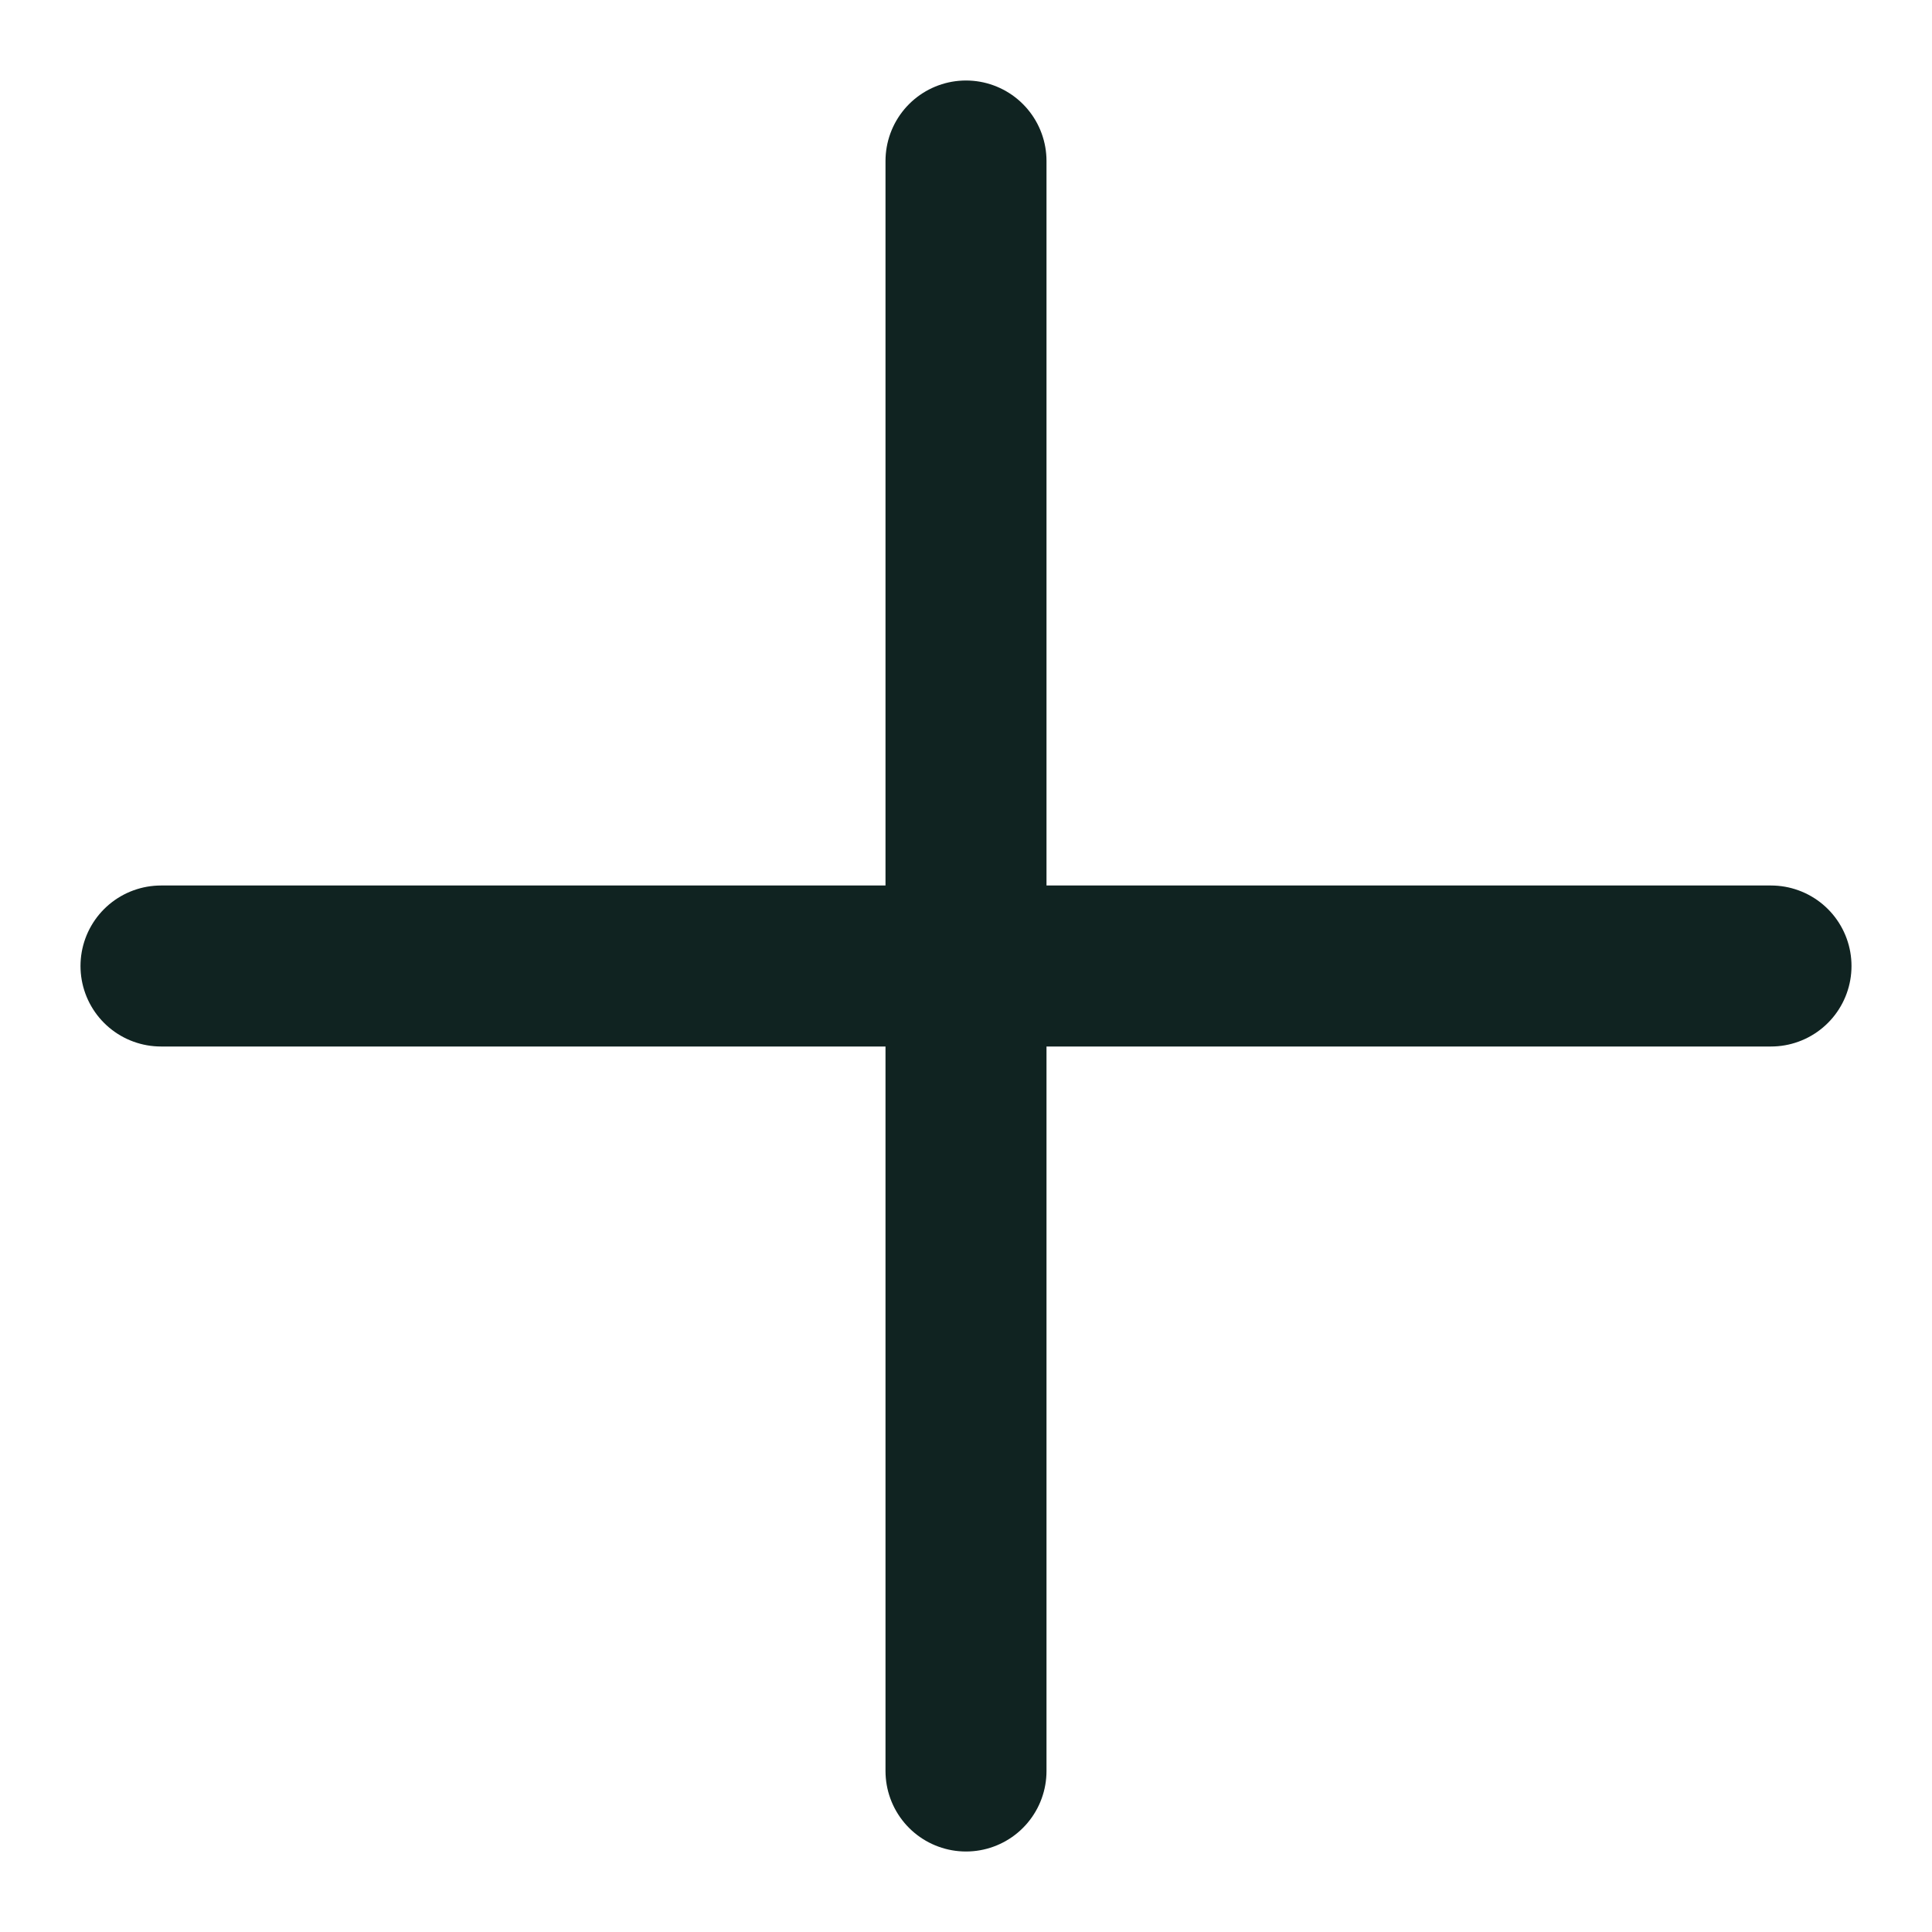
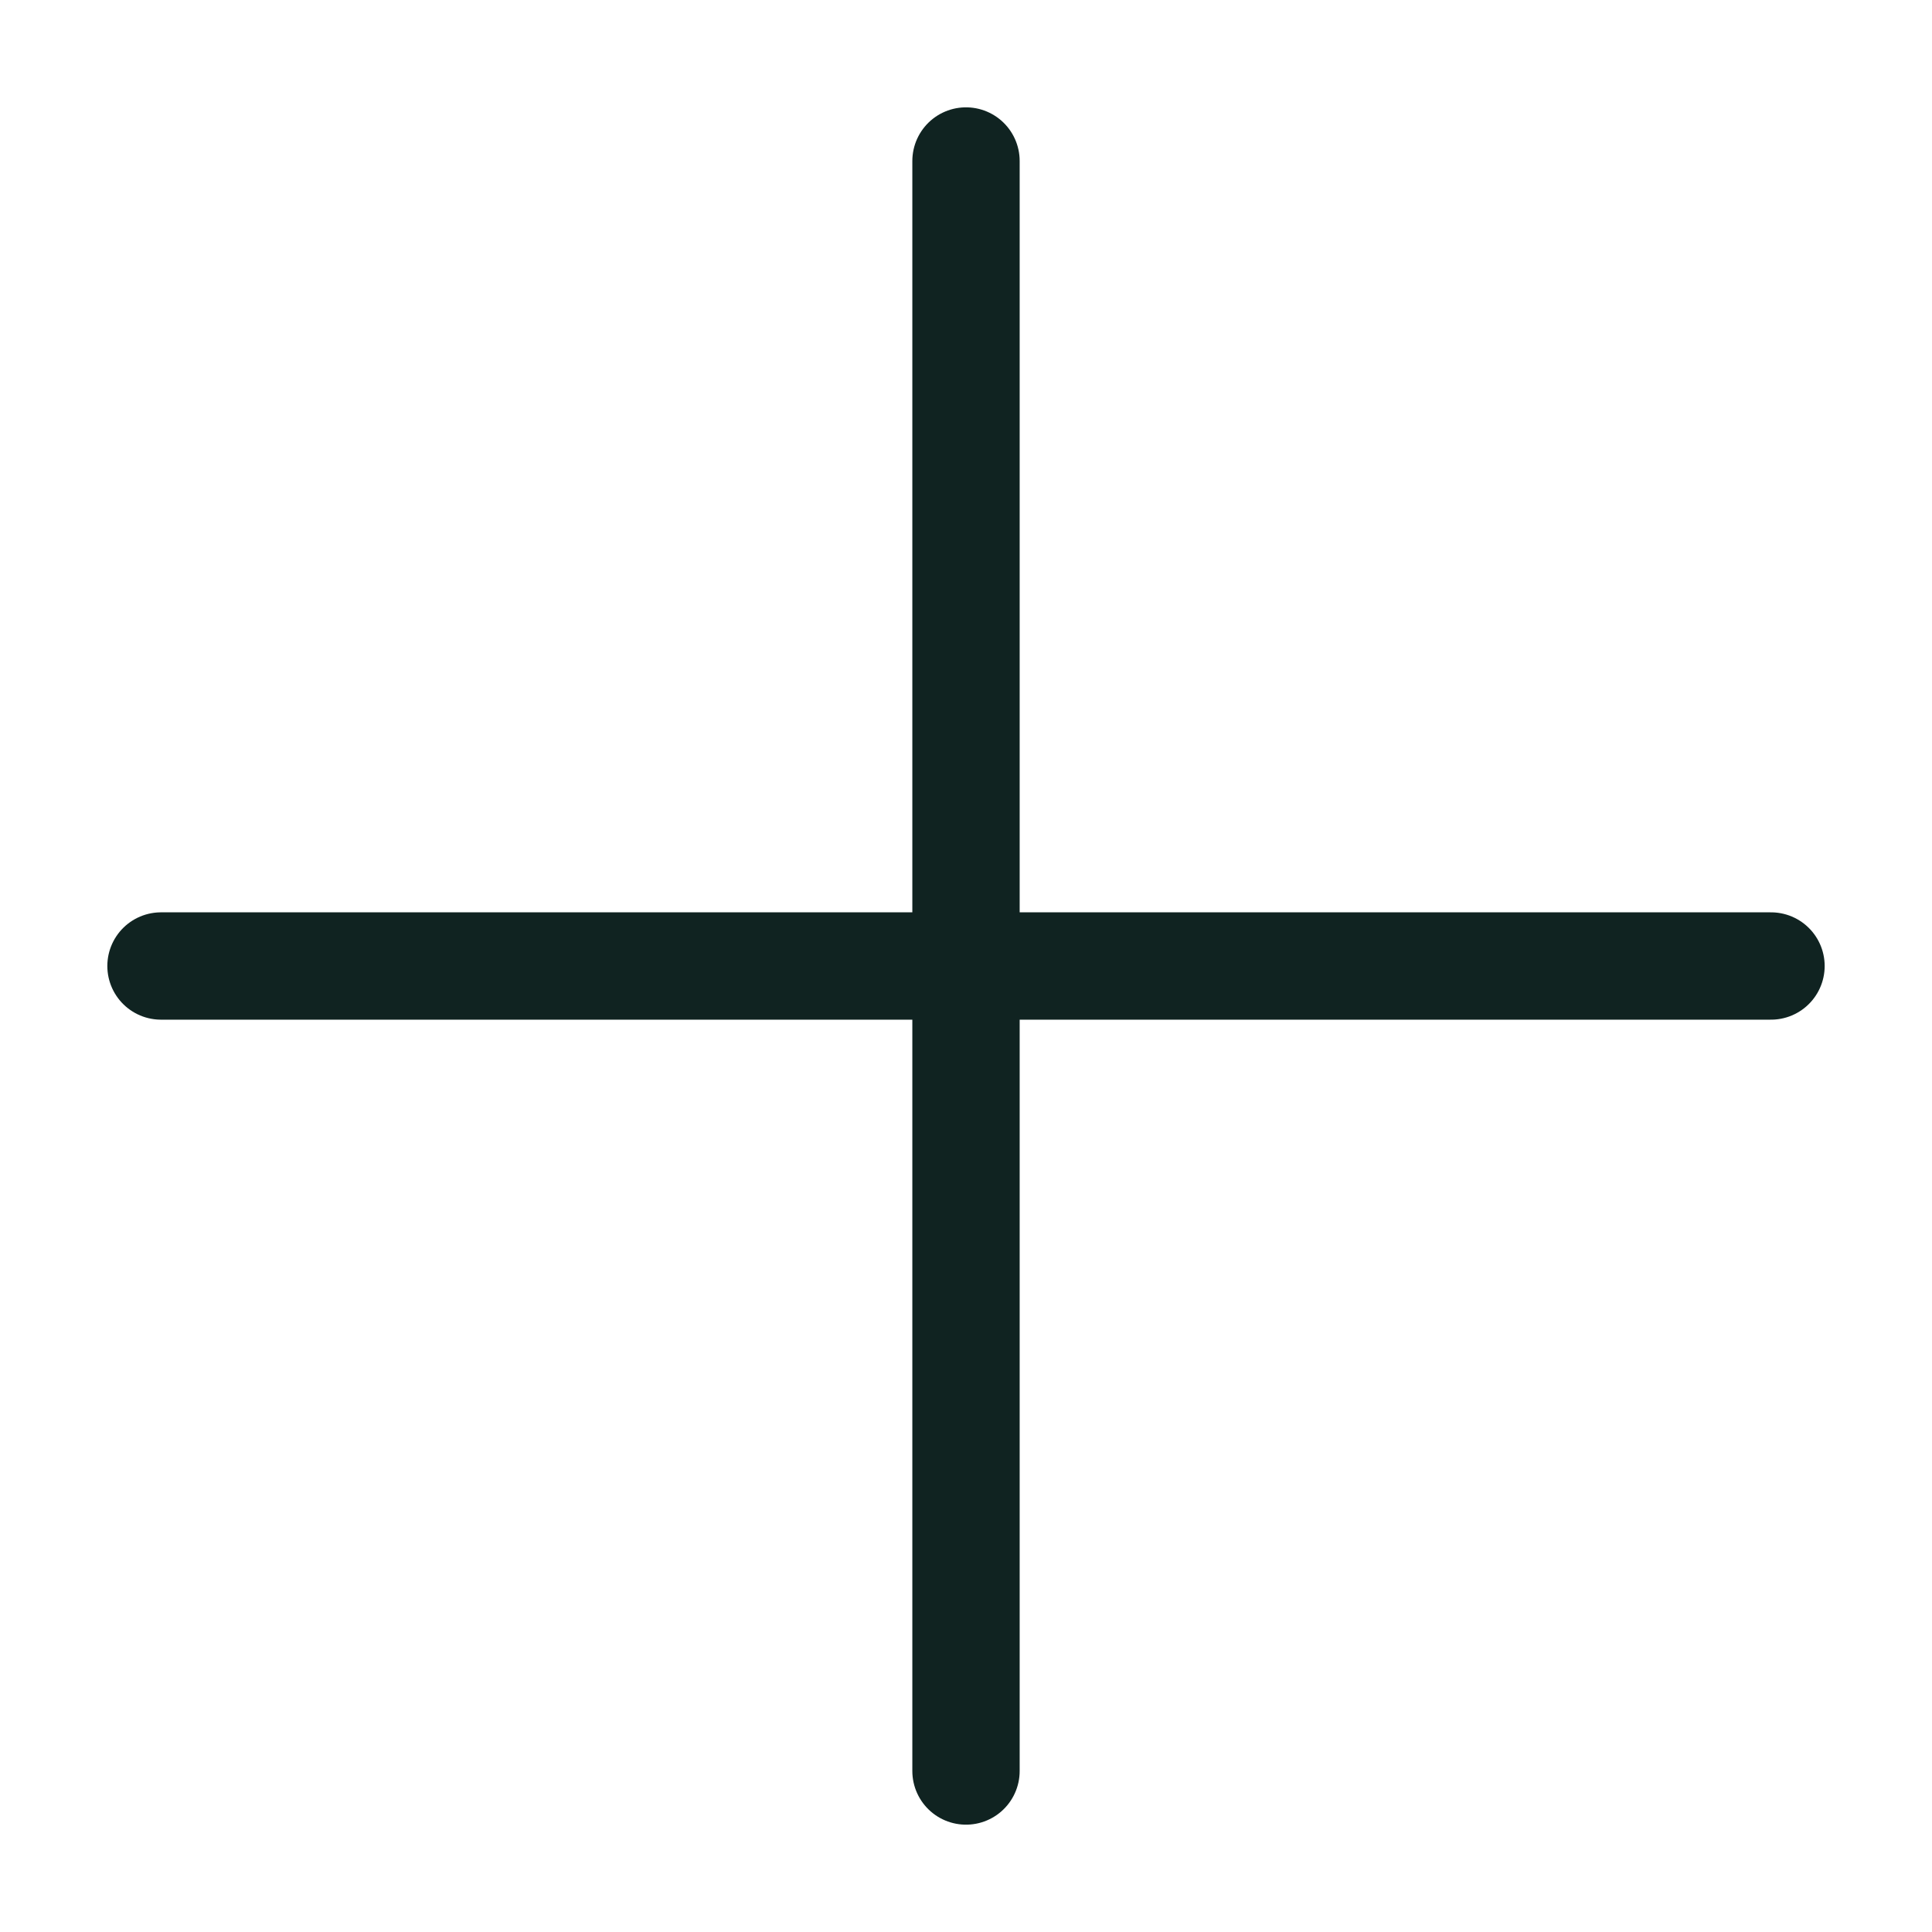
<svg xmlns="http://www.w3.org/2000/svg" width="18" height="18" viewBox="0 0 18 18" fill="none">
-   <path d="M9 1.5V16.5M16.5 9L1.5 9" stroke="#102321" stroke-width="1.5" stroke-linecap="round" stroke-linejoin="round" />
+   <path d="M9 1.5V16.5M16.5 9L1.5 9" stroke="#102321" strokeWidth="1.5" stroke-linecap="round" stroke-linejoin="round" />
</svg>
